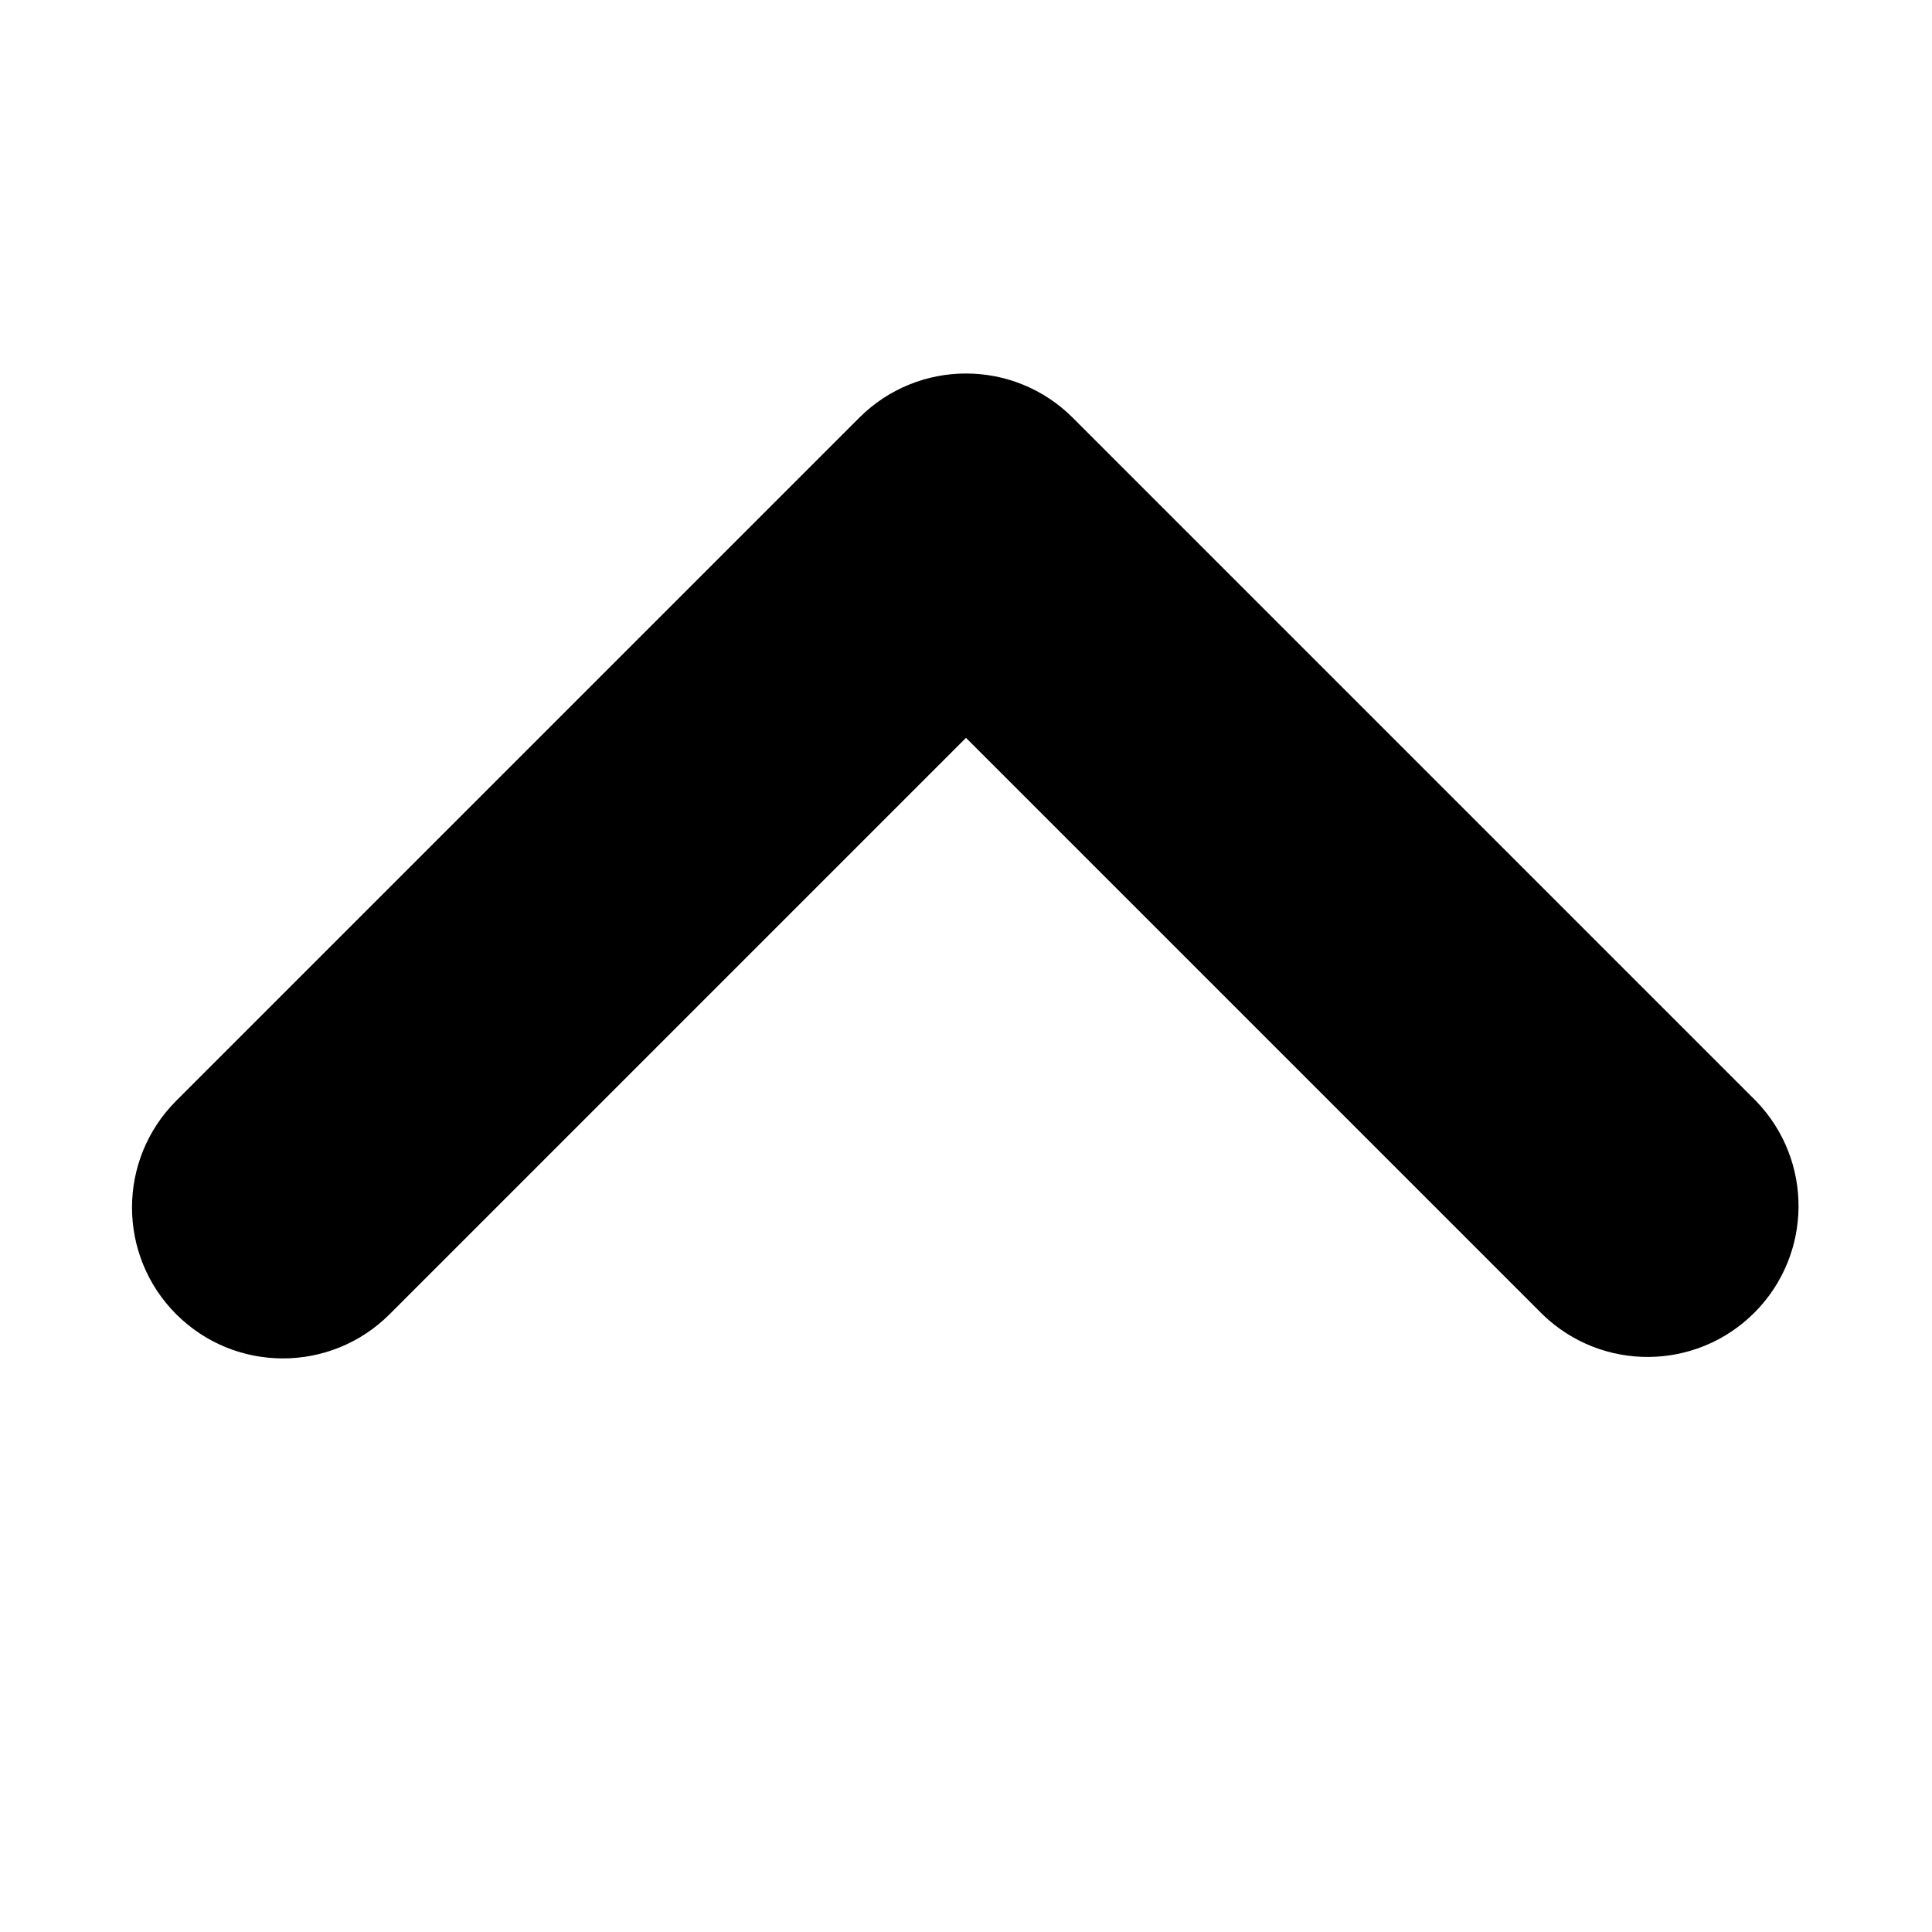
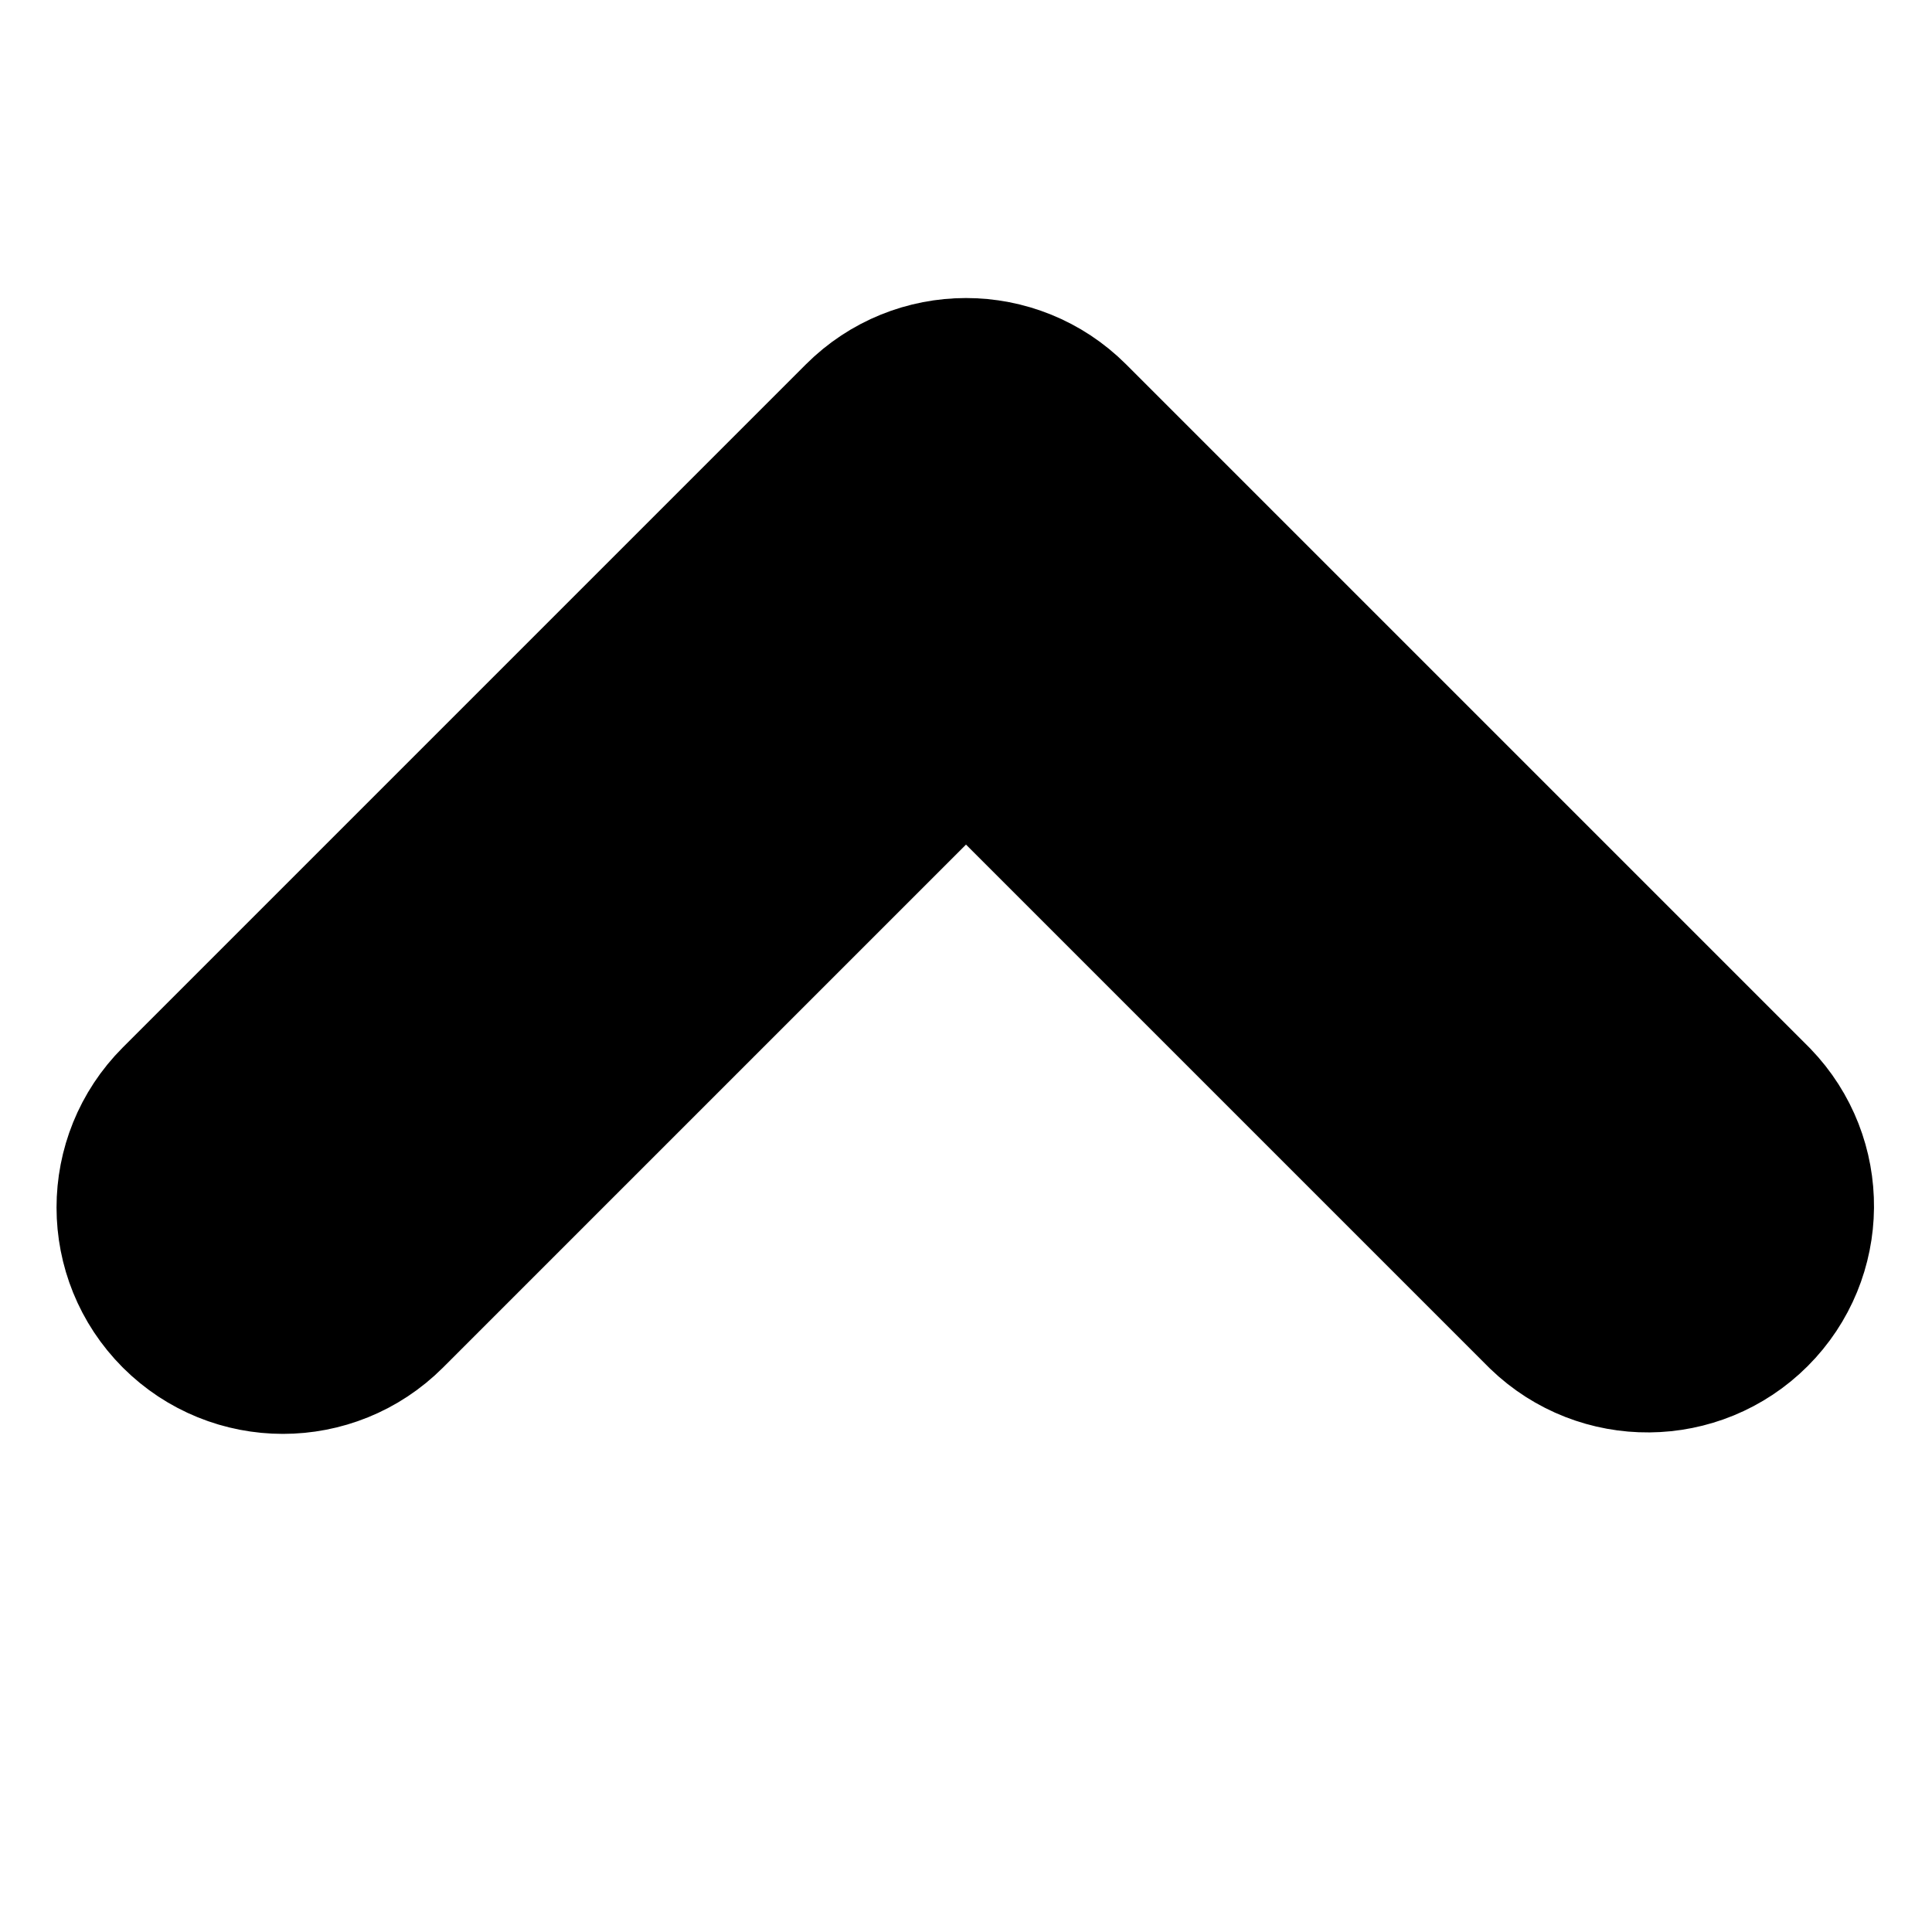
- <svg xmlns="http://www.w3.org/2000/svg" stroke-linejoin="round" stroke-linecap="round" stroke-width="32" stroke="currentColor" viewBox="0 0 1024 1024">
+ <svg xmlns="http://www.w3.org/2000/svg" stroke-linejoin="round" stroke-linecap="round" stroke-width="112" stroke="currentColor" viewBox="0 0 1024 1024">
  <path fill="currentColor" d="M104.704 685.248a64 64 0 0 0 90.496 0l316.8-316.8 316.8 316.8a64 64 0 0 0 90.496-90.496L557.248 232.704a64 64 0 0 0-90.496 0L104.704 594.752a64 64 0 0 0 0 90.496" />
</svg>
